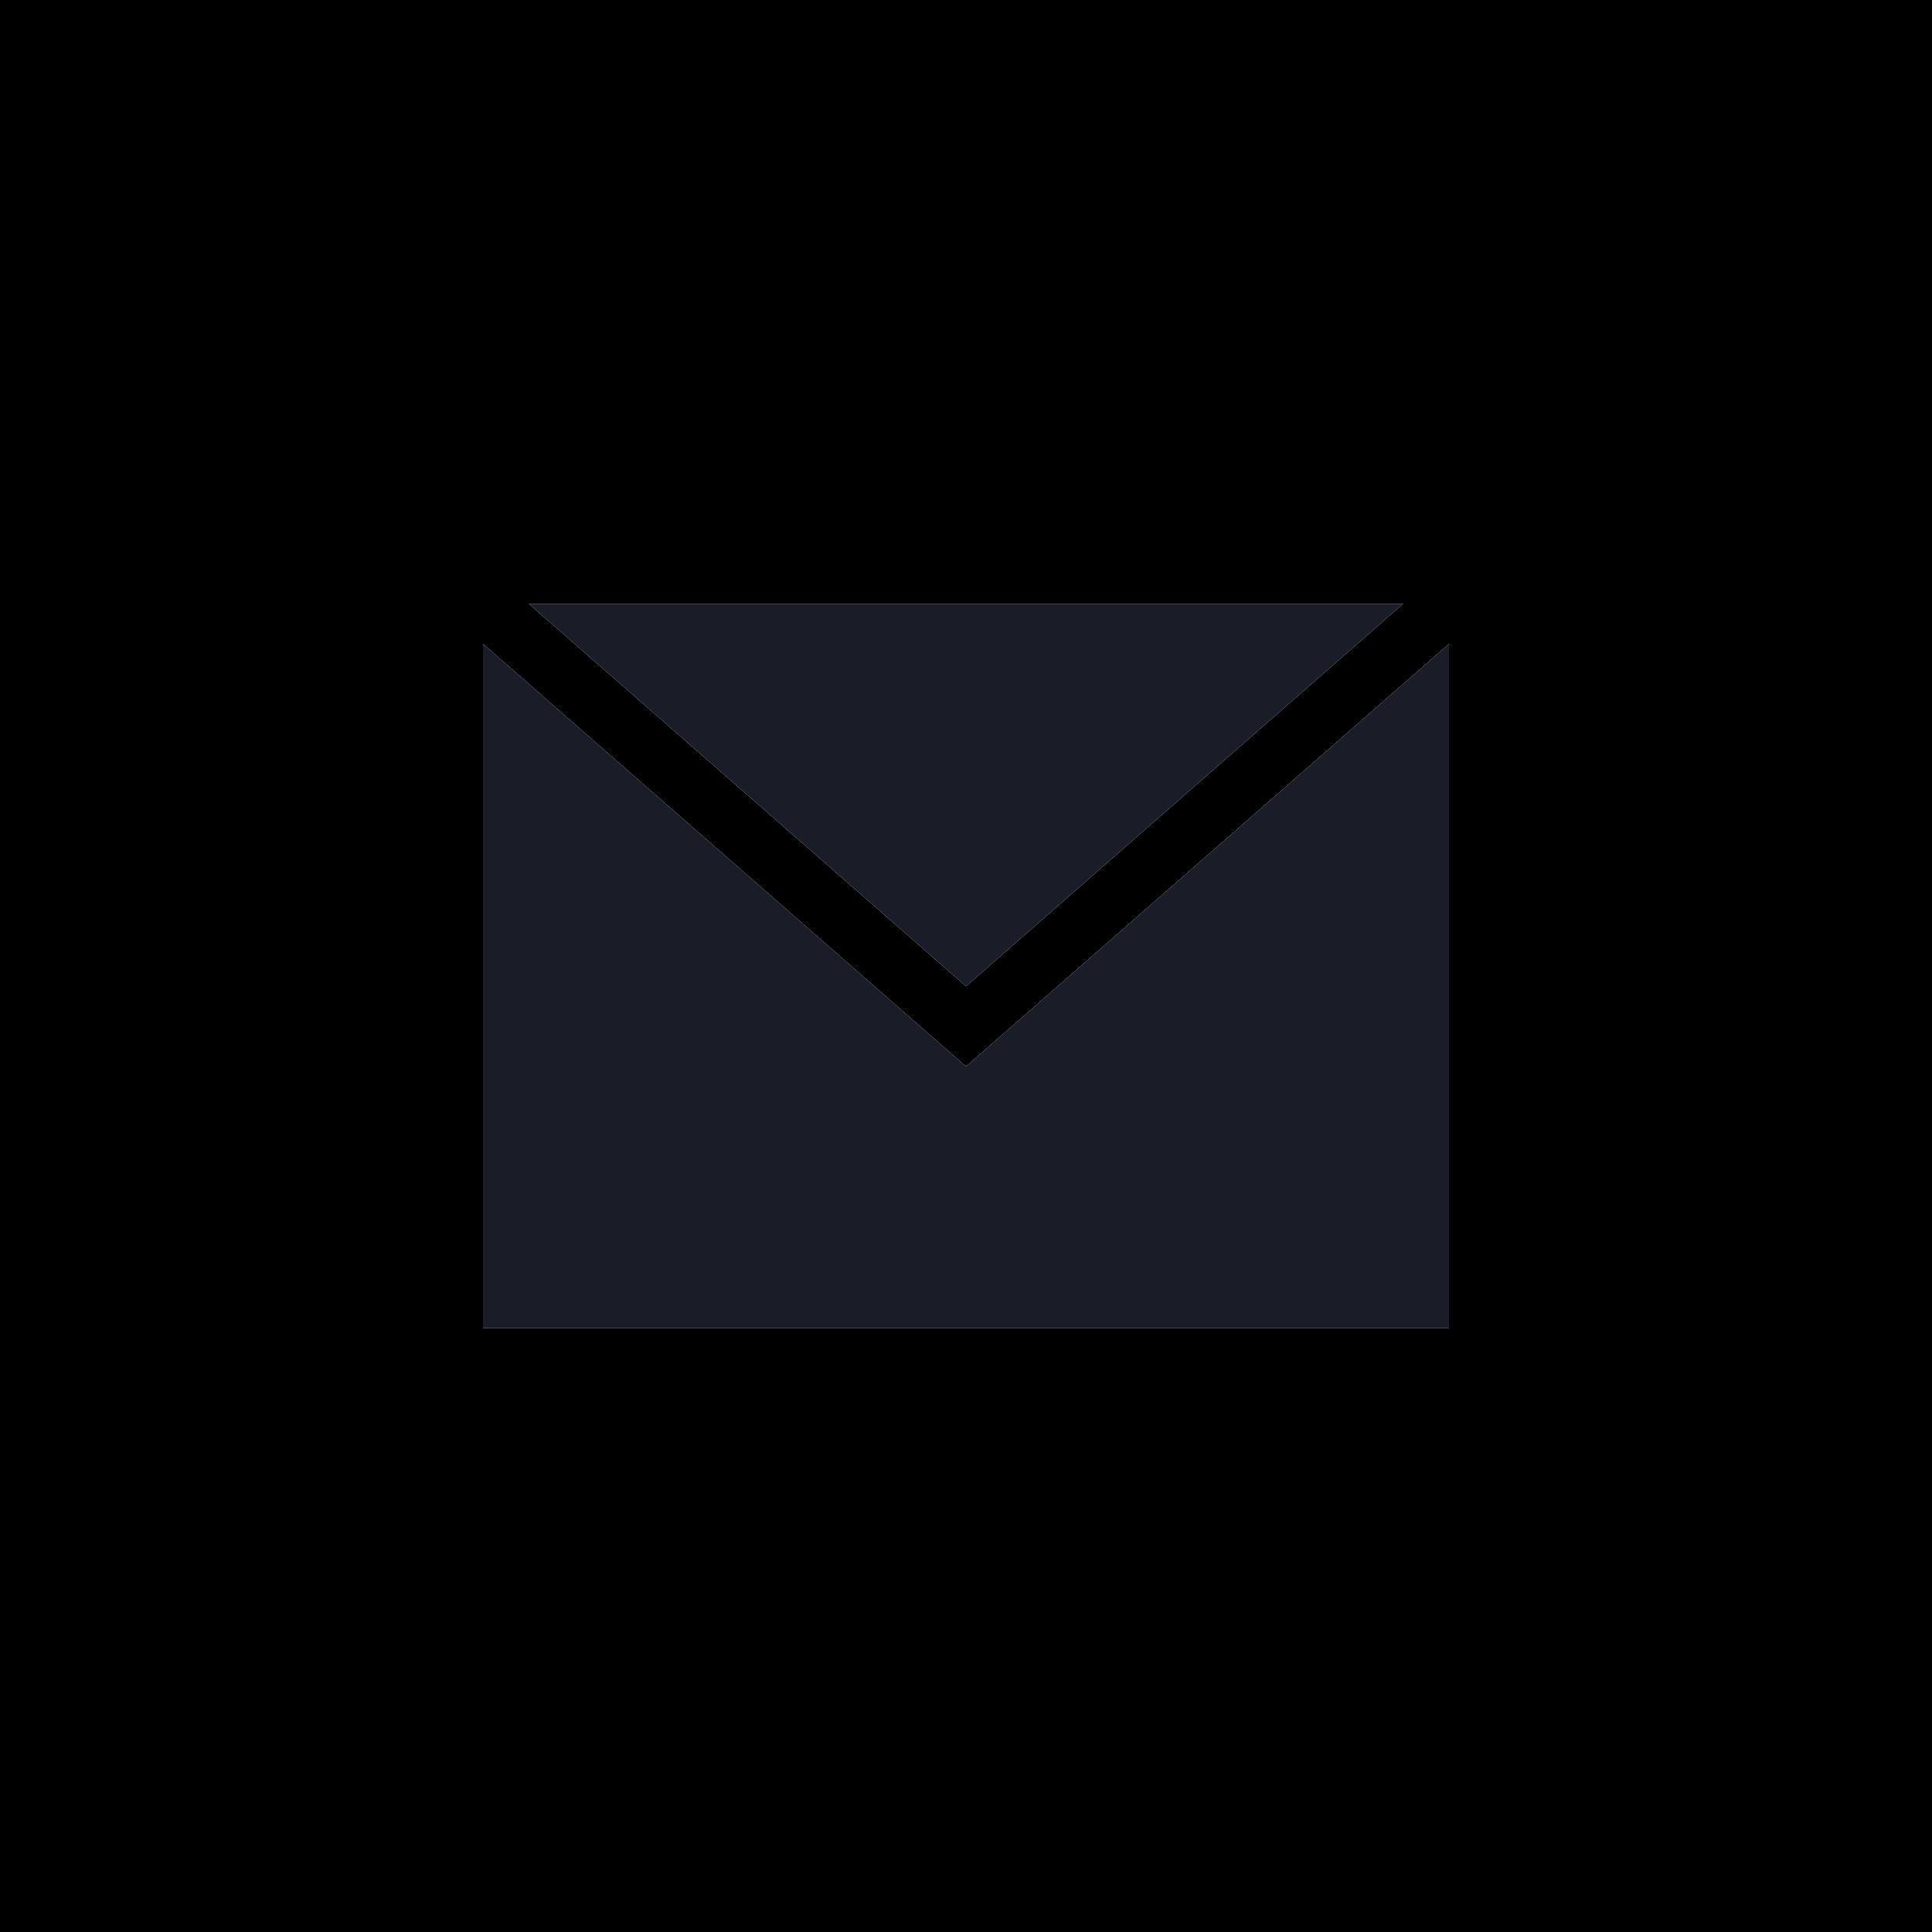
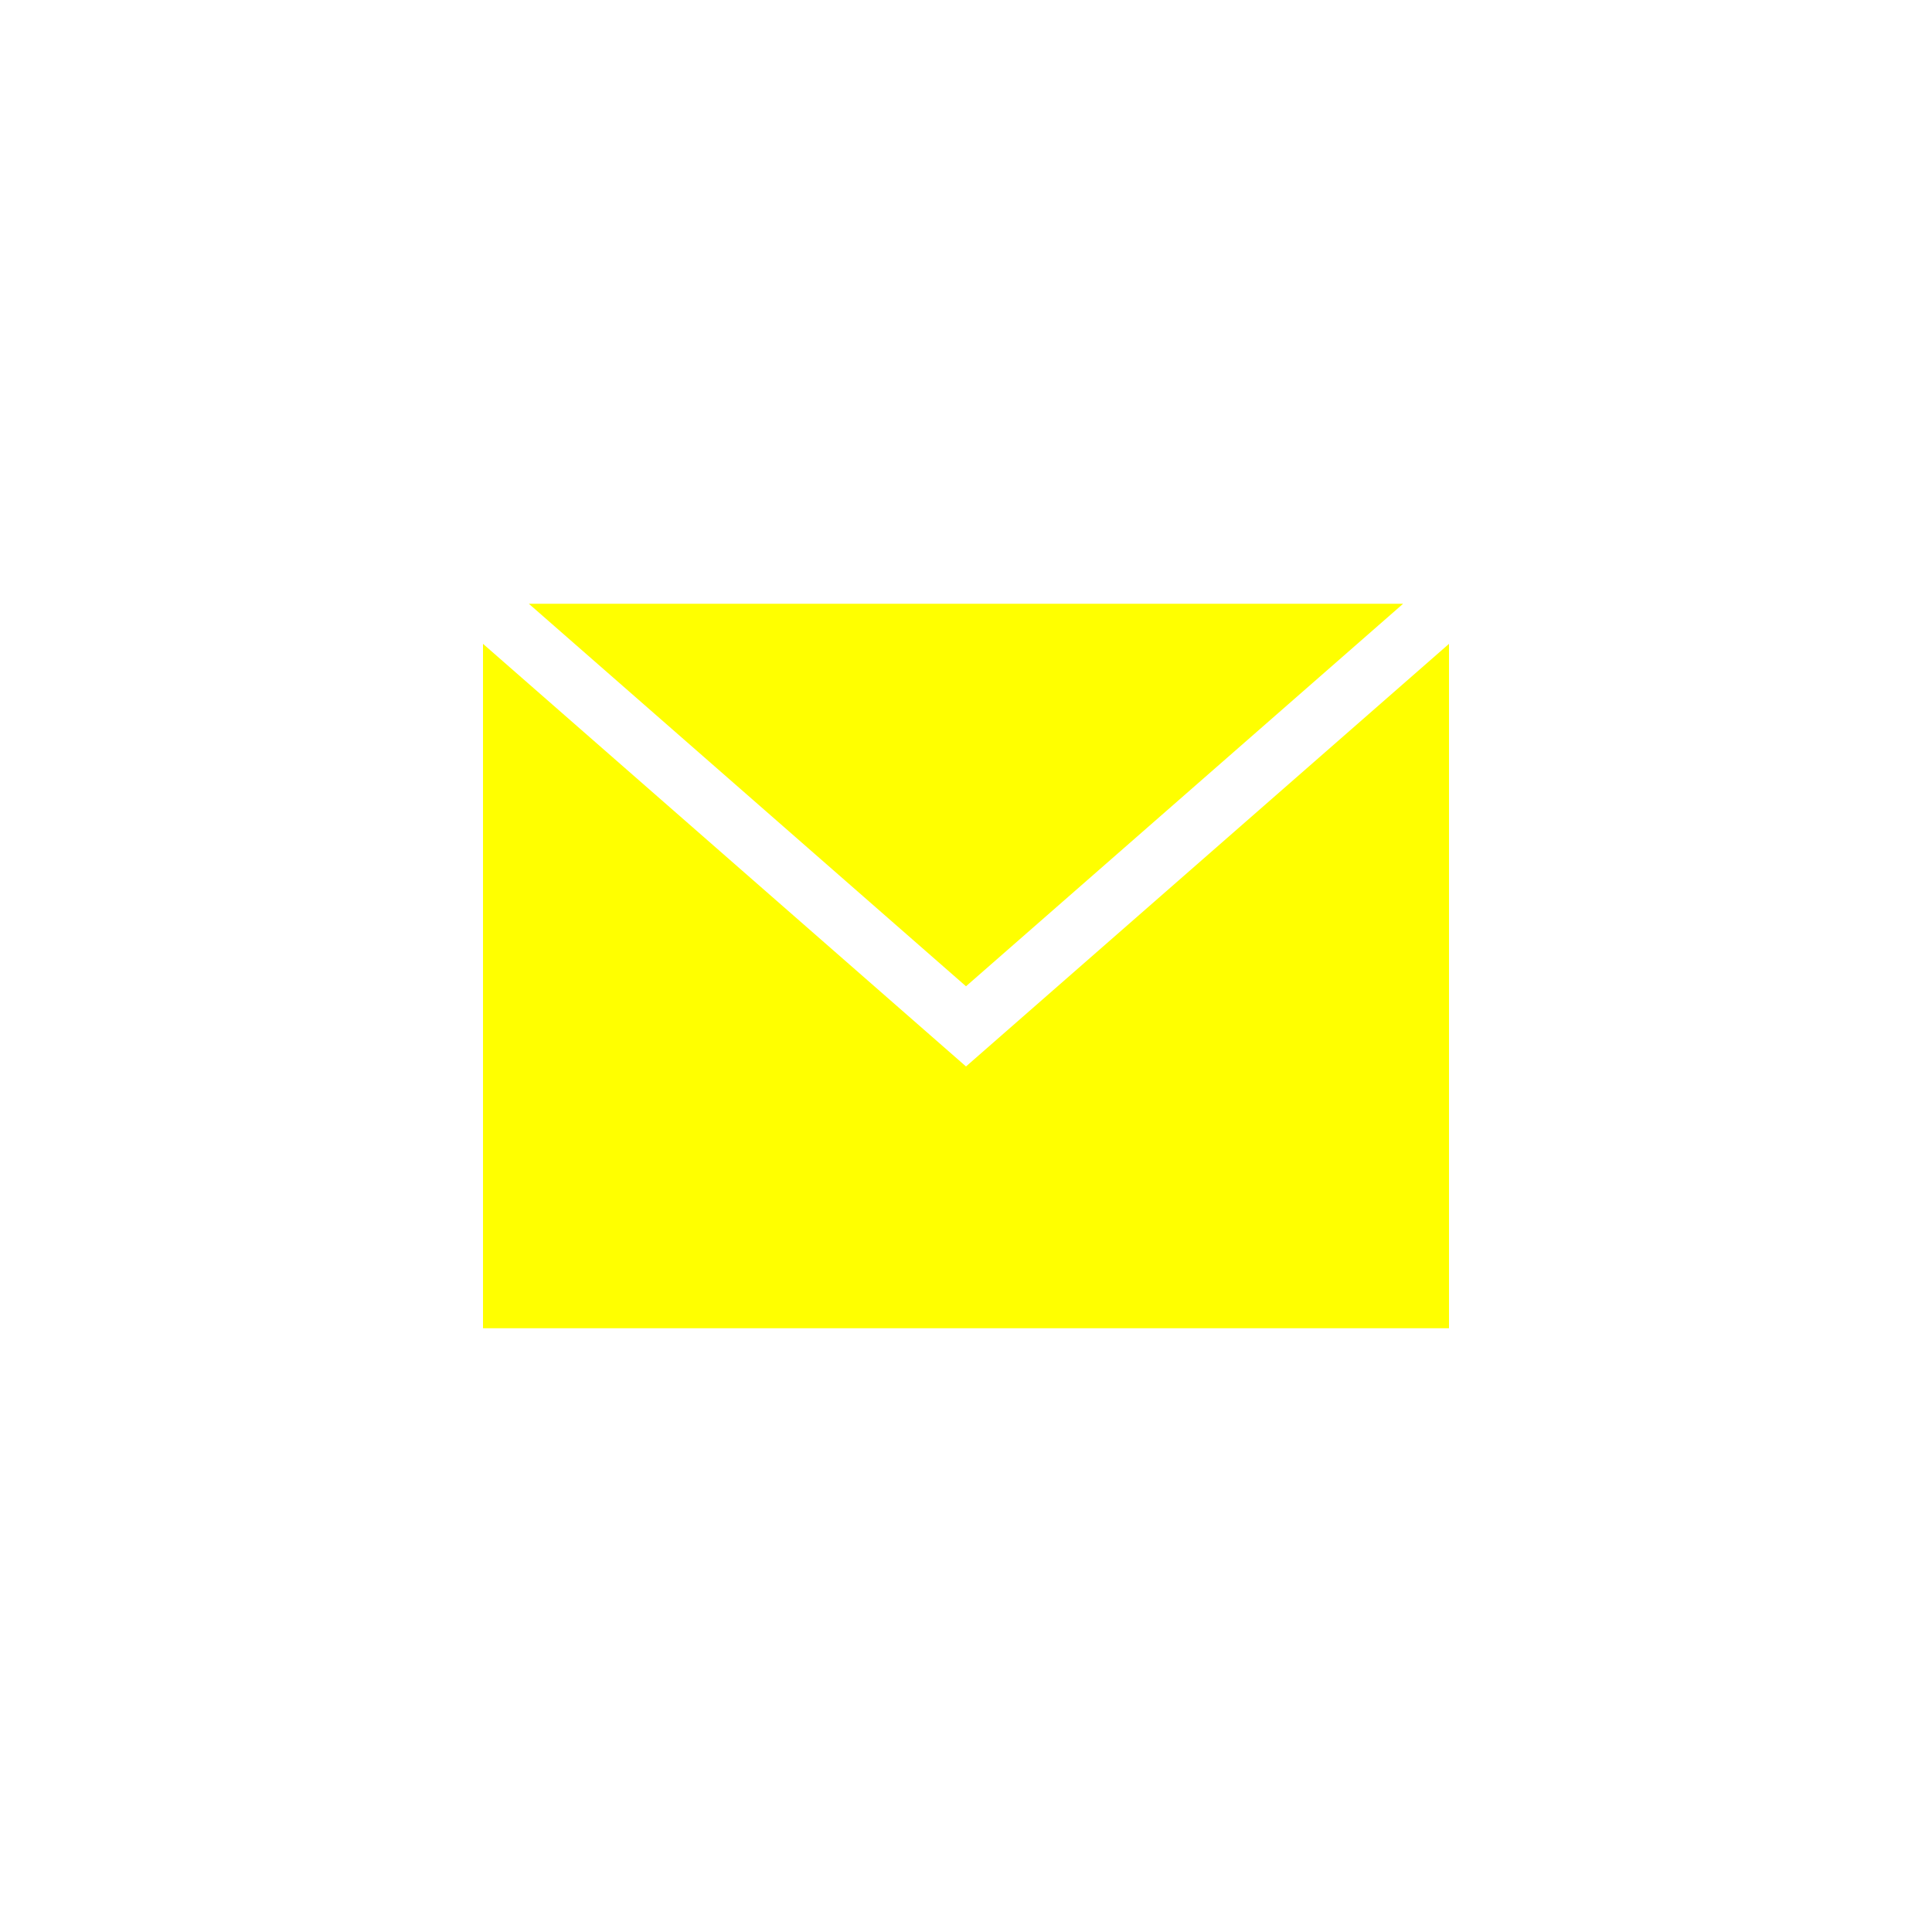
- <svg xmlns="http://www.w3.org/2000/svg" class="si63dbe9fcf7a484000d237a7b7a6fdbb140094e4db1326eeae9ba18941675356680417 svgIcon_1J7 filled_Qbi darkTheme_3jZ" viewBox="0 0 32 32">
-   <path class="outer_bDW" d="M0,0 L32,0 L32,32 L0,32 L0,0 Z M24,10.664 L16,17.664 L8,10.664 L8,22 L24,22 L24,10.664 Z M23.24,10 L8.759,10 L16,16.336 L23.24,10 Z" />
-   <path d="M1,1 L1,31 L31,31 L31,1 L1,1 Z M0,0 L32,0 L32,32 L0,32 L0,0 Z" class="border_2yy" />
-   <path class="logo_2gS" d="M24,10.664 L24,22 L8,22 L8,10.664 L16,17.664 L24,10.664 Z M23.24,10 L8.759,10 L16,16.336 L23.24,10 Z" style="color:#1a1c28;fill:#1a1c28" />
+ <svg xmlns="http://www.w3.org/2000/svg" fill="yellow" class="icon" viewBox="0 0 32 32" width="32" height="32">
+   <path d="M24,10.664 L24,22 L8,22 L8,10.664 L16,17.664 L24,10.664 Z M23.24,10 L8.759,10 L16,16.336 L23.24,10 Z" />
</svg>
